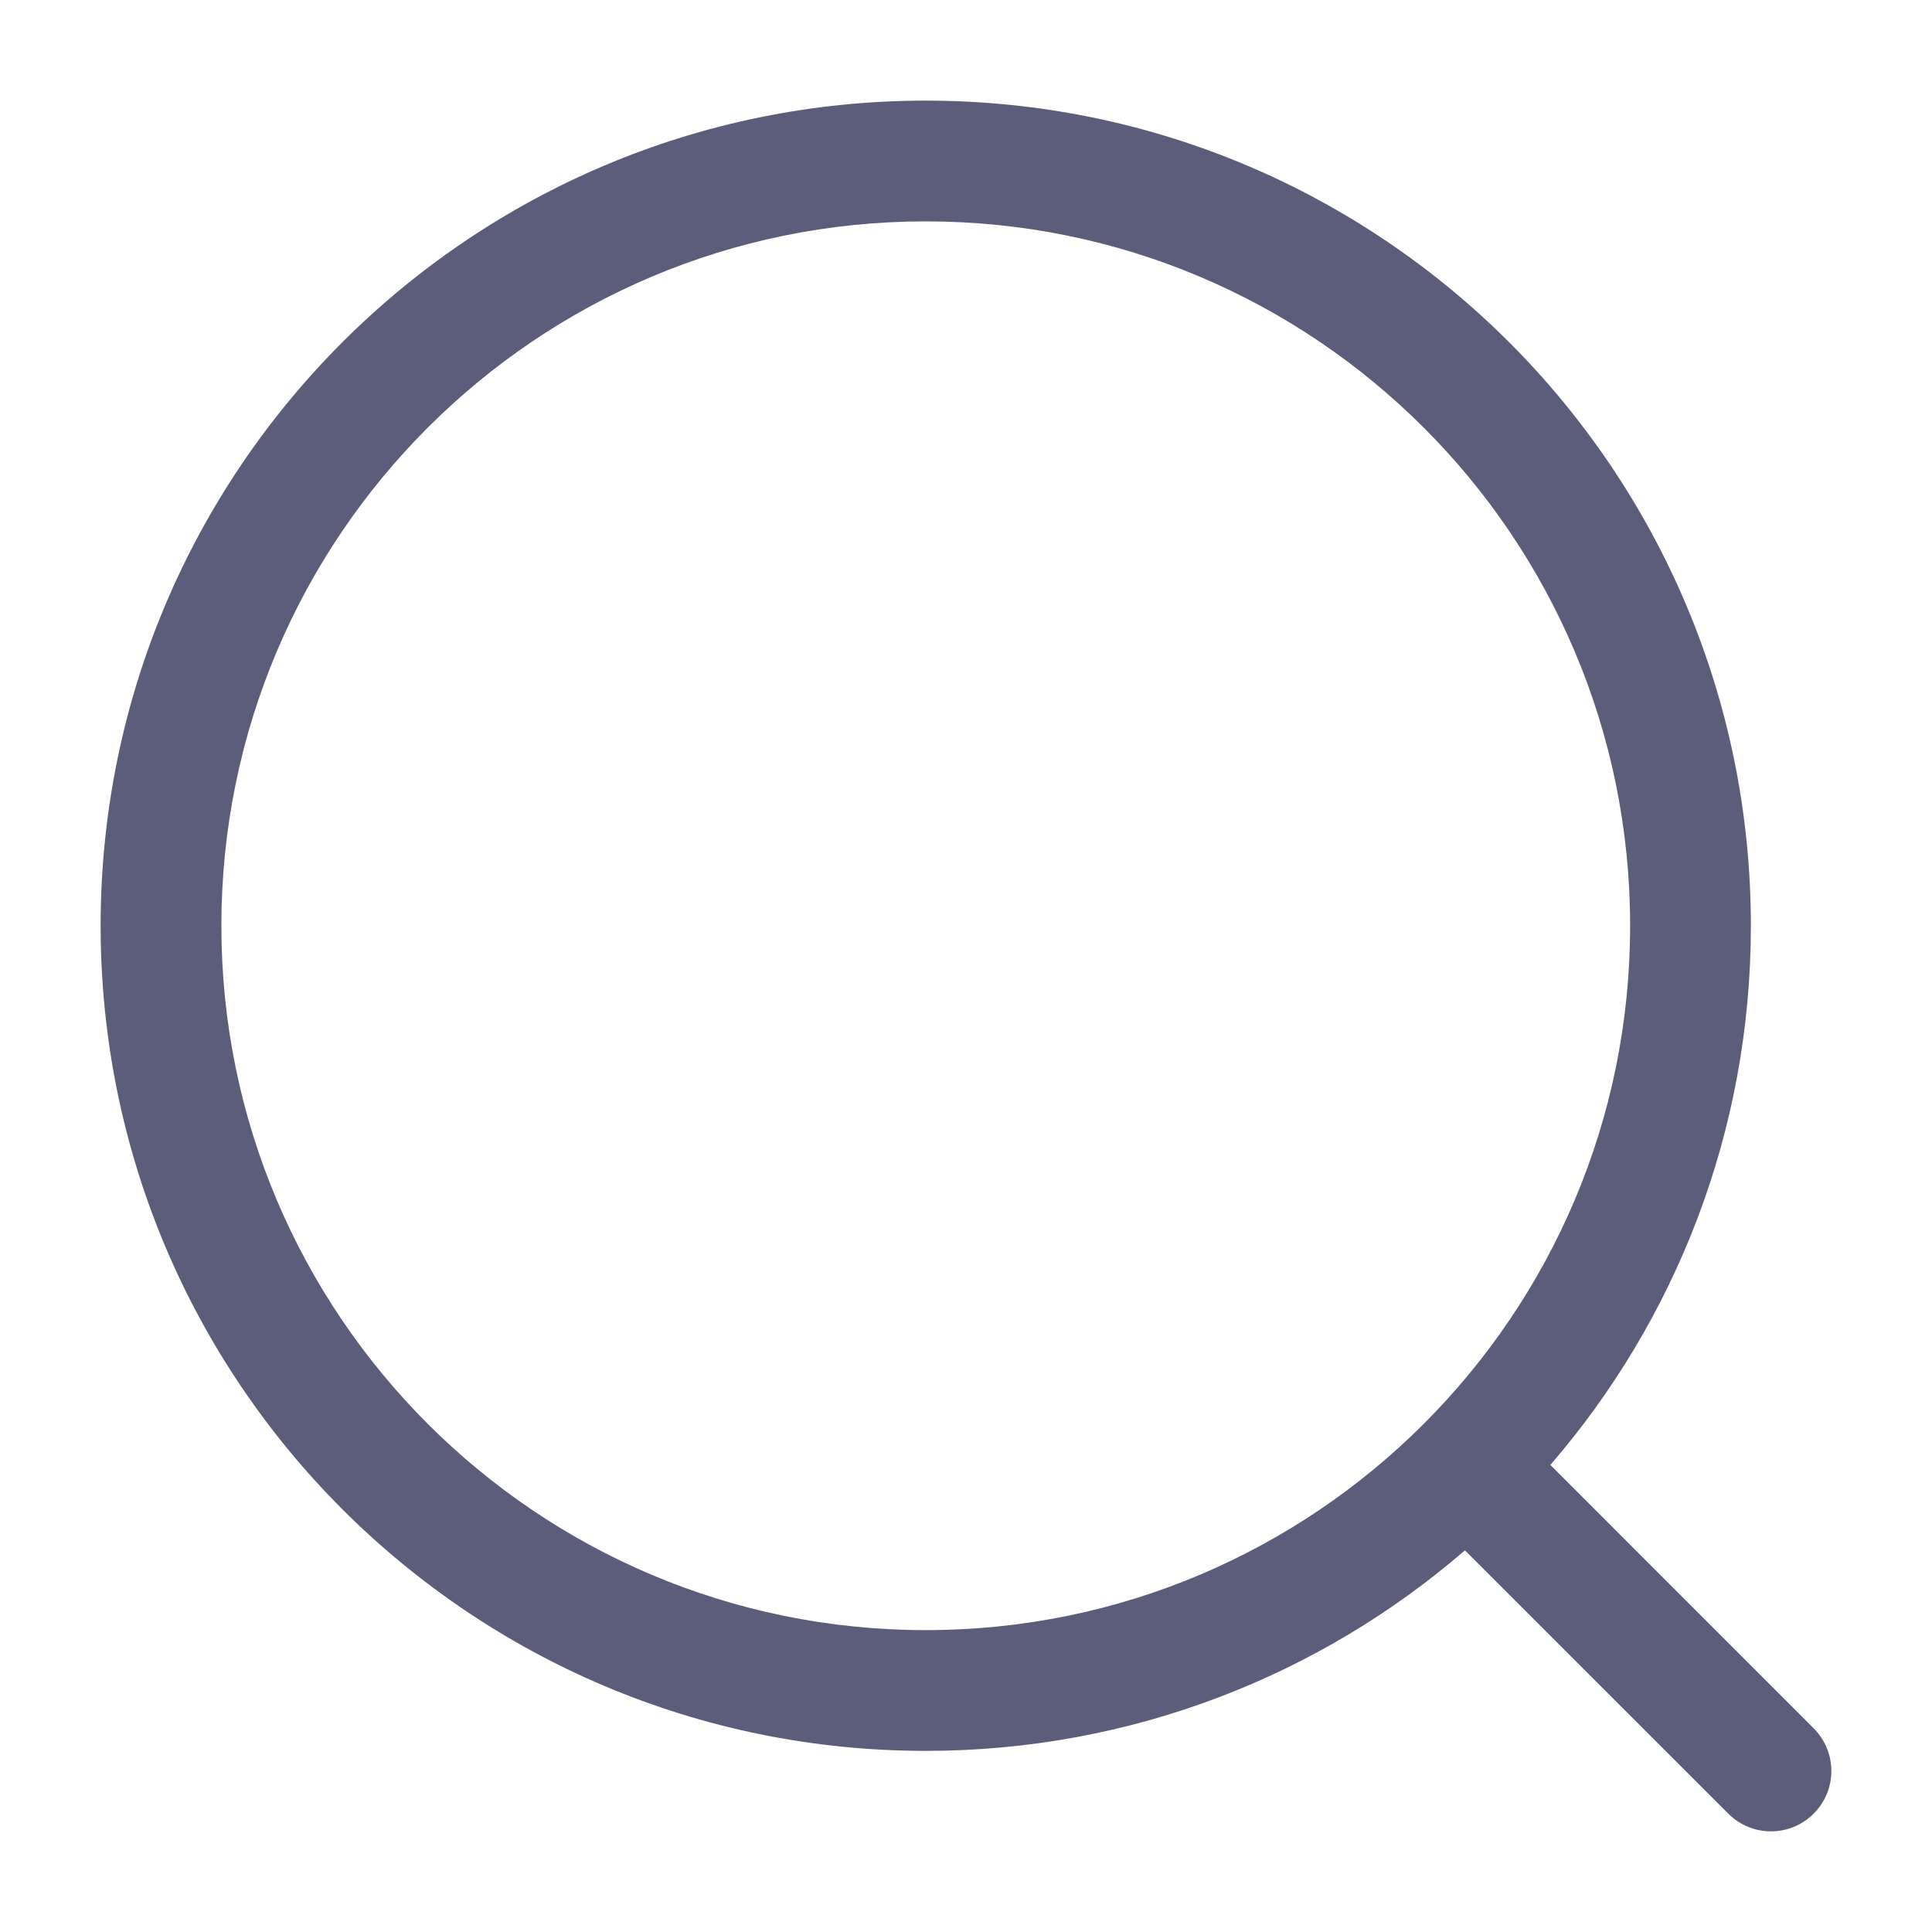
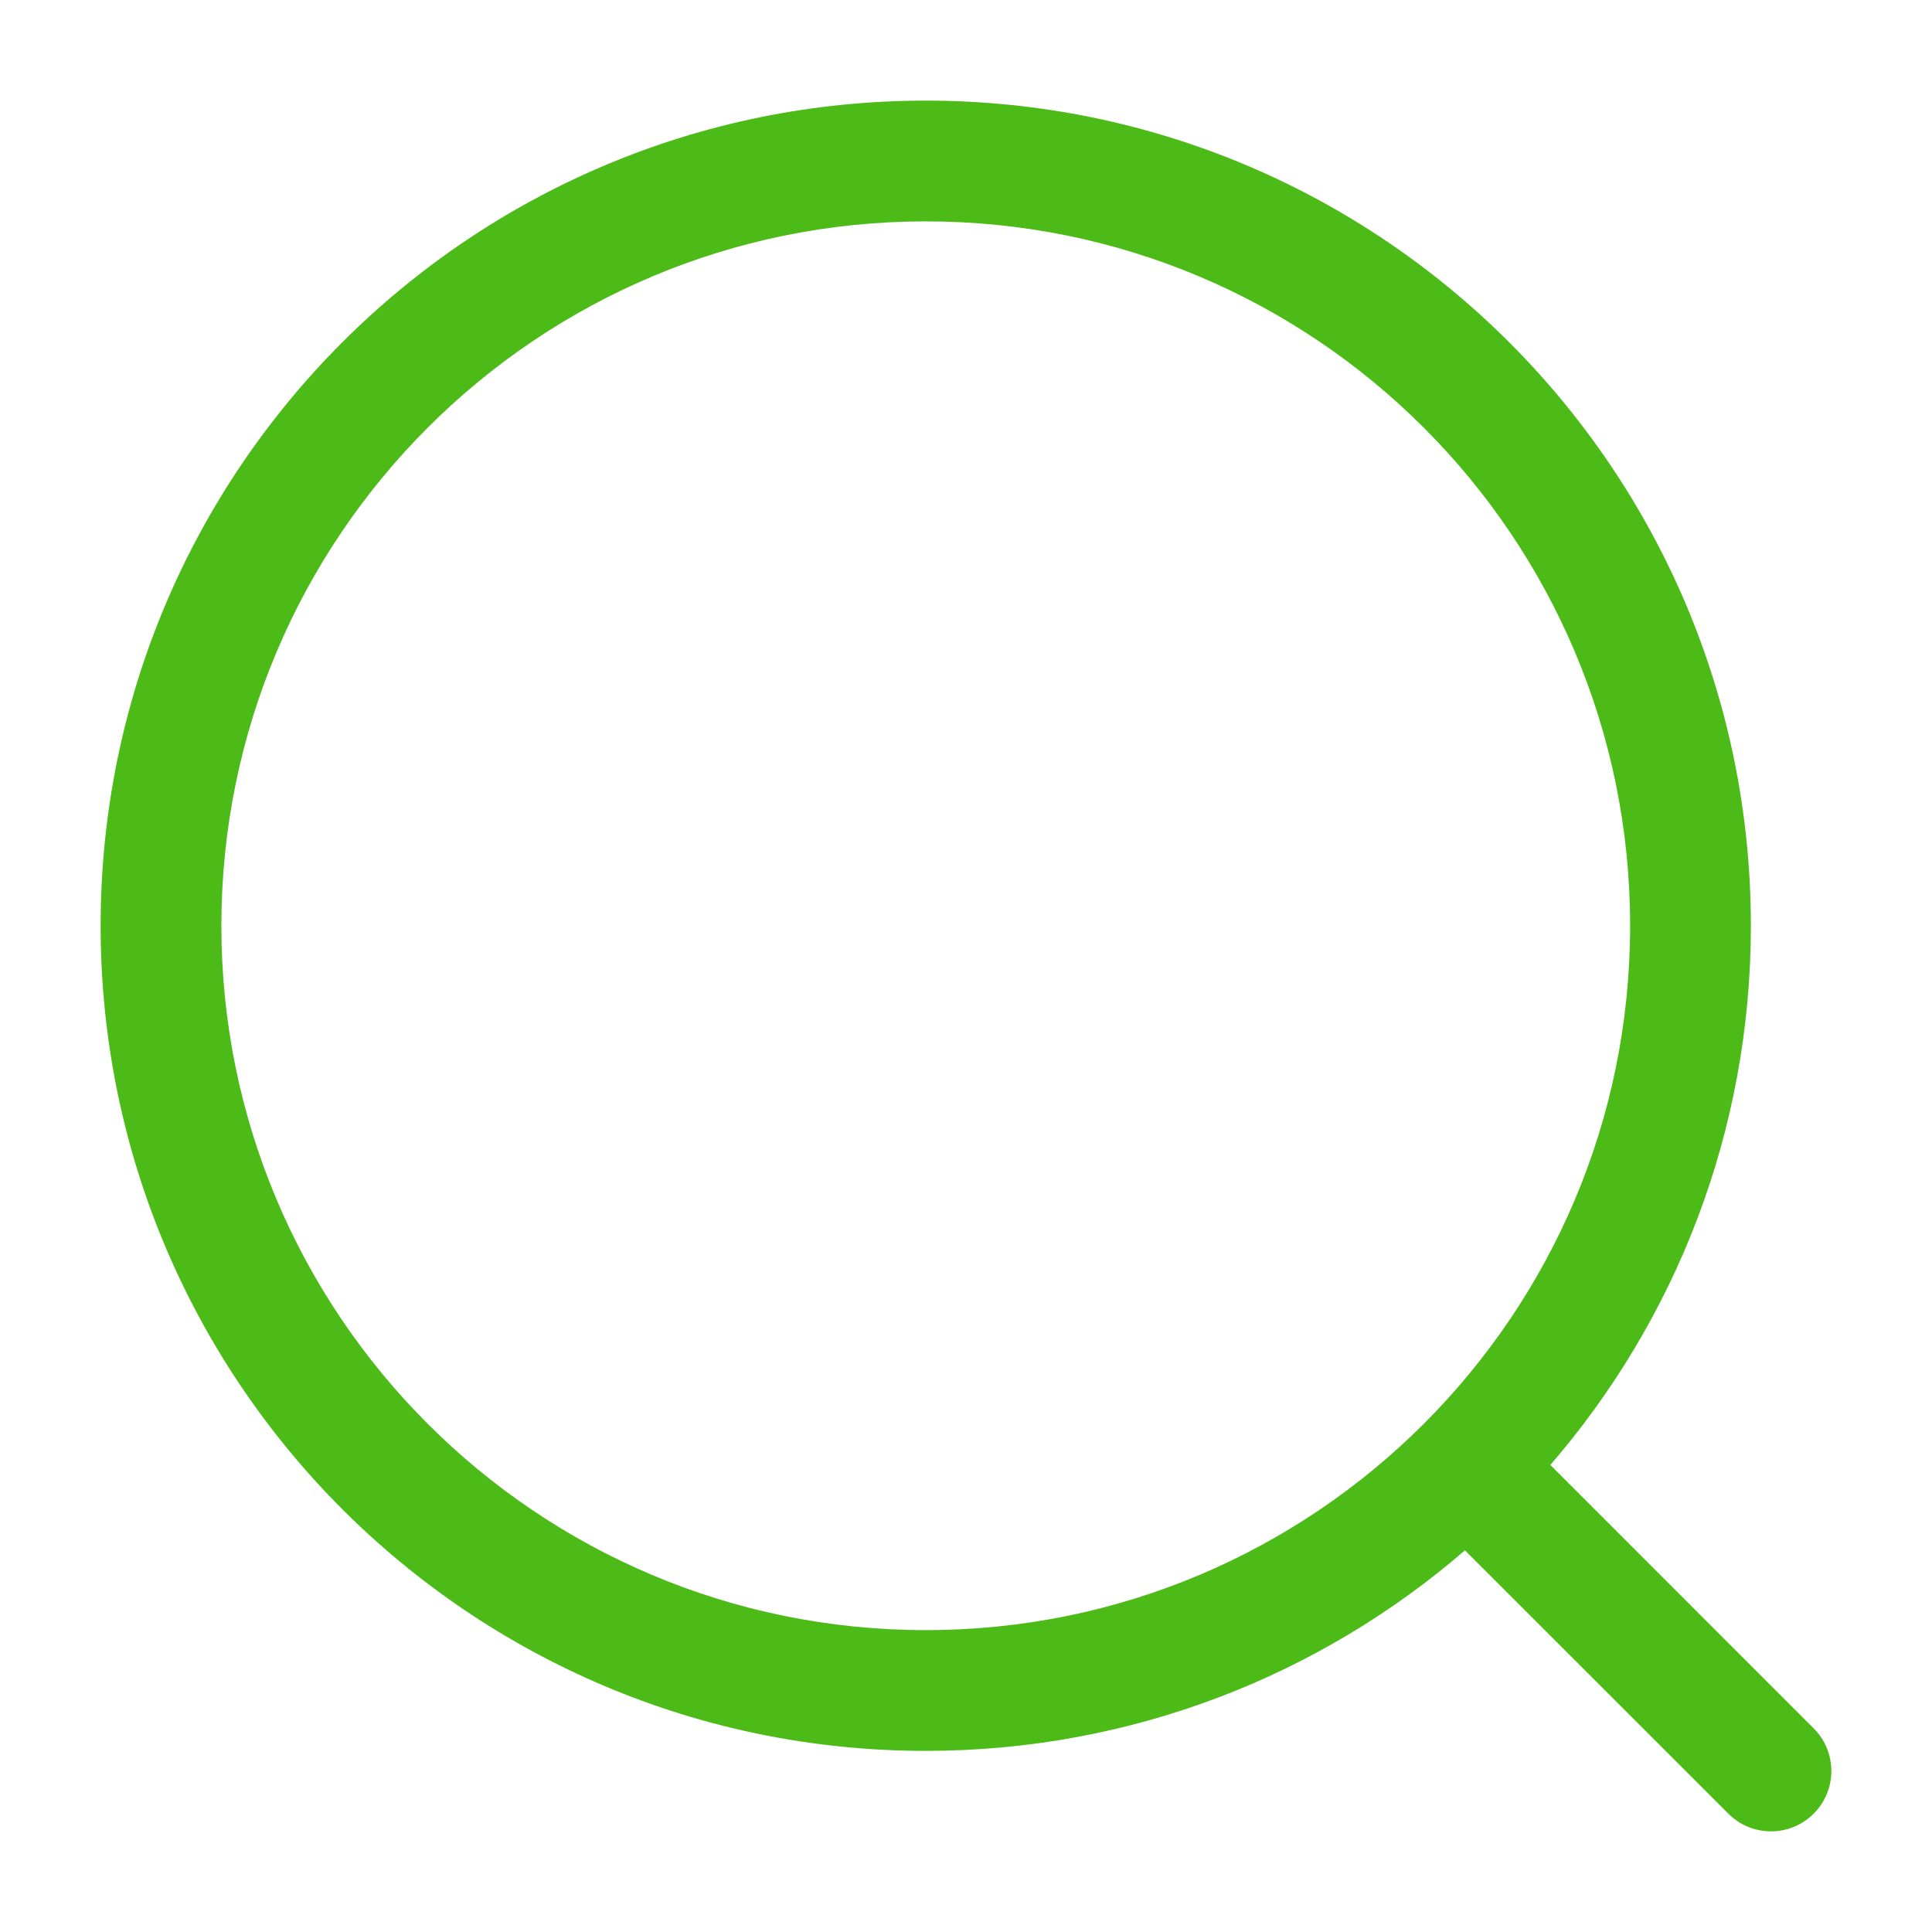
<svg xmlns="http://www.w3.org/2000/svg" width="24" height="24" viewBox="0 0 24 24" fill="none">
-   <path fill-rule="evenodd" clip-rule="evenodd" d="M11.5 2.75C6.668 2.75 2.75 6.668 2.75 11.5C2.75 16.332 6.668 20.25 11.5 20.25C16.332 20.25 20.25 16.332 20.25 11.5C20.25 6.668 16.332 2.75 11.5 2.75ZM1.25 11.5C1.25 5.839 5.839 1.25 11.5 1.25C17.161 1.25 21.75 5.839 21.75 11.5C21.75 14.06 20.811 16.402 19.259 18.198L22.53 21.47C22.823 21.763 22.823 22.237 22.53 22.53C22.237 22.823 21.763 22.823 21.47 22.53L18.198 19.259C16.402 20.811 14.06 21.75 11.5 21.75C5.839 21.75 1.25 17.161 1.25 11.5Z" fill="#5C5C7B" />
+   <path fill-rule="evenodd" clip-rule="evenodd" d="M11.5 2.75C6.668 2.75 2.75 6.668 2.75 11.5C2.75 16.332 6.668 20.25 11.5 20.25C16.332 20.25 20.25 16.332 20.25 11.5C20.25 6.668 16.332 2.75 11.5 2.75ZM1.25 11.5C1.25 5.839 5.839 1.25 11.5 1.25C17.161 1.25 21.75 5.839 21.75 11.5C21.75 14.06 20.811 16.402 19.259 18.198L22.53 21.47C22.823 21.763 22.823 22.237 22.53 22.53C22.237 22.823 21.763 22.823 21.47 22.53L18.198 19.259C16.402 20.811 14.06 21.75 11.5 21.75C5.839 21.75 1.25 17.161 1.25 11.5Z" fill="#4CBB17" />
</svg>
